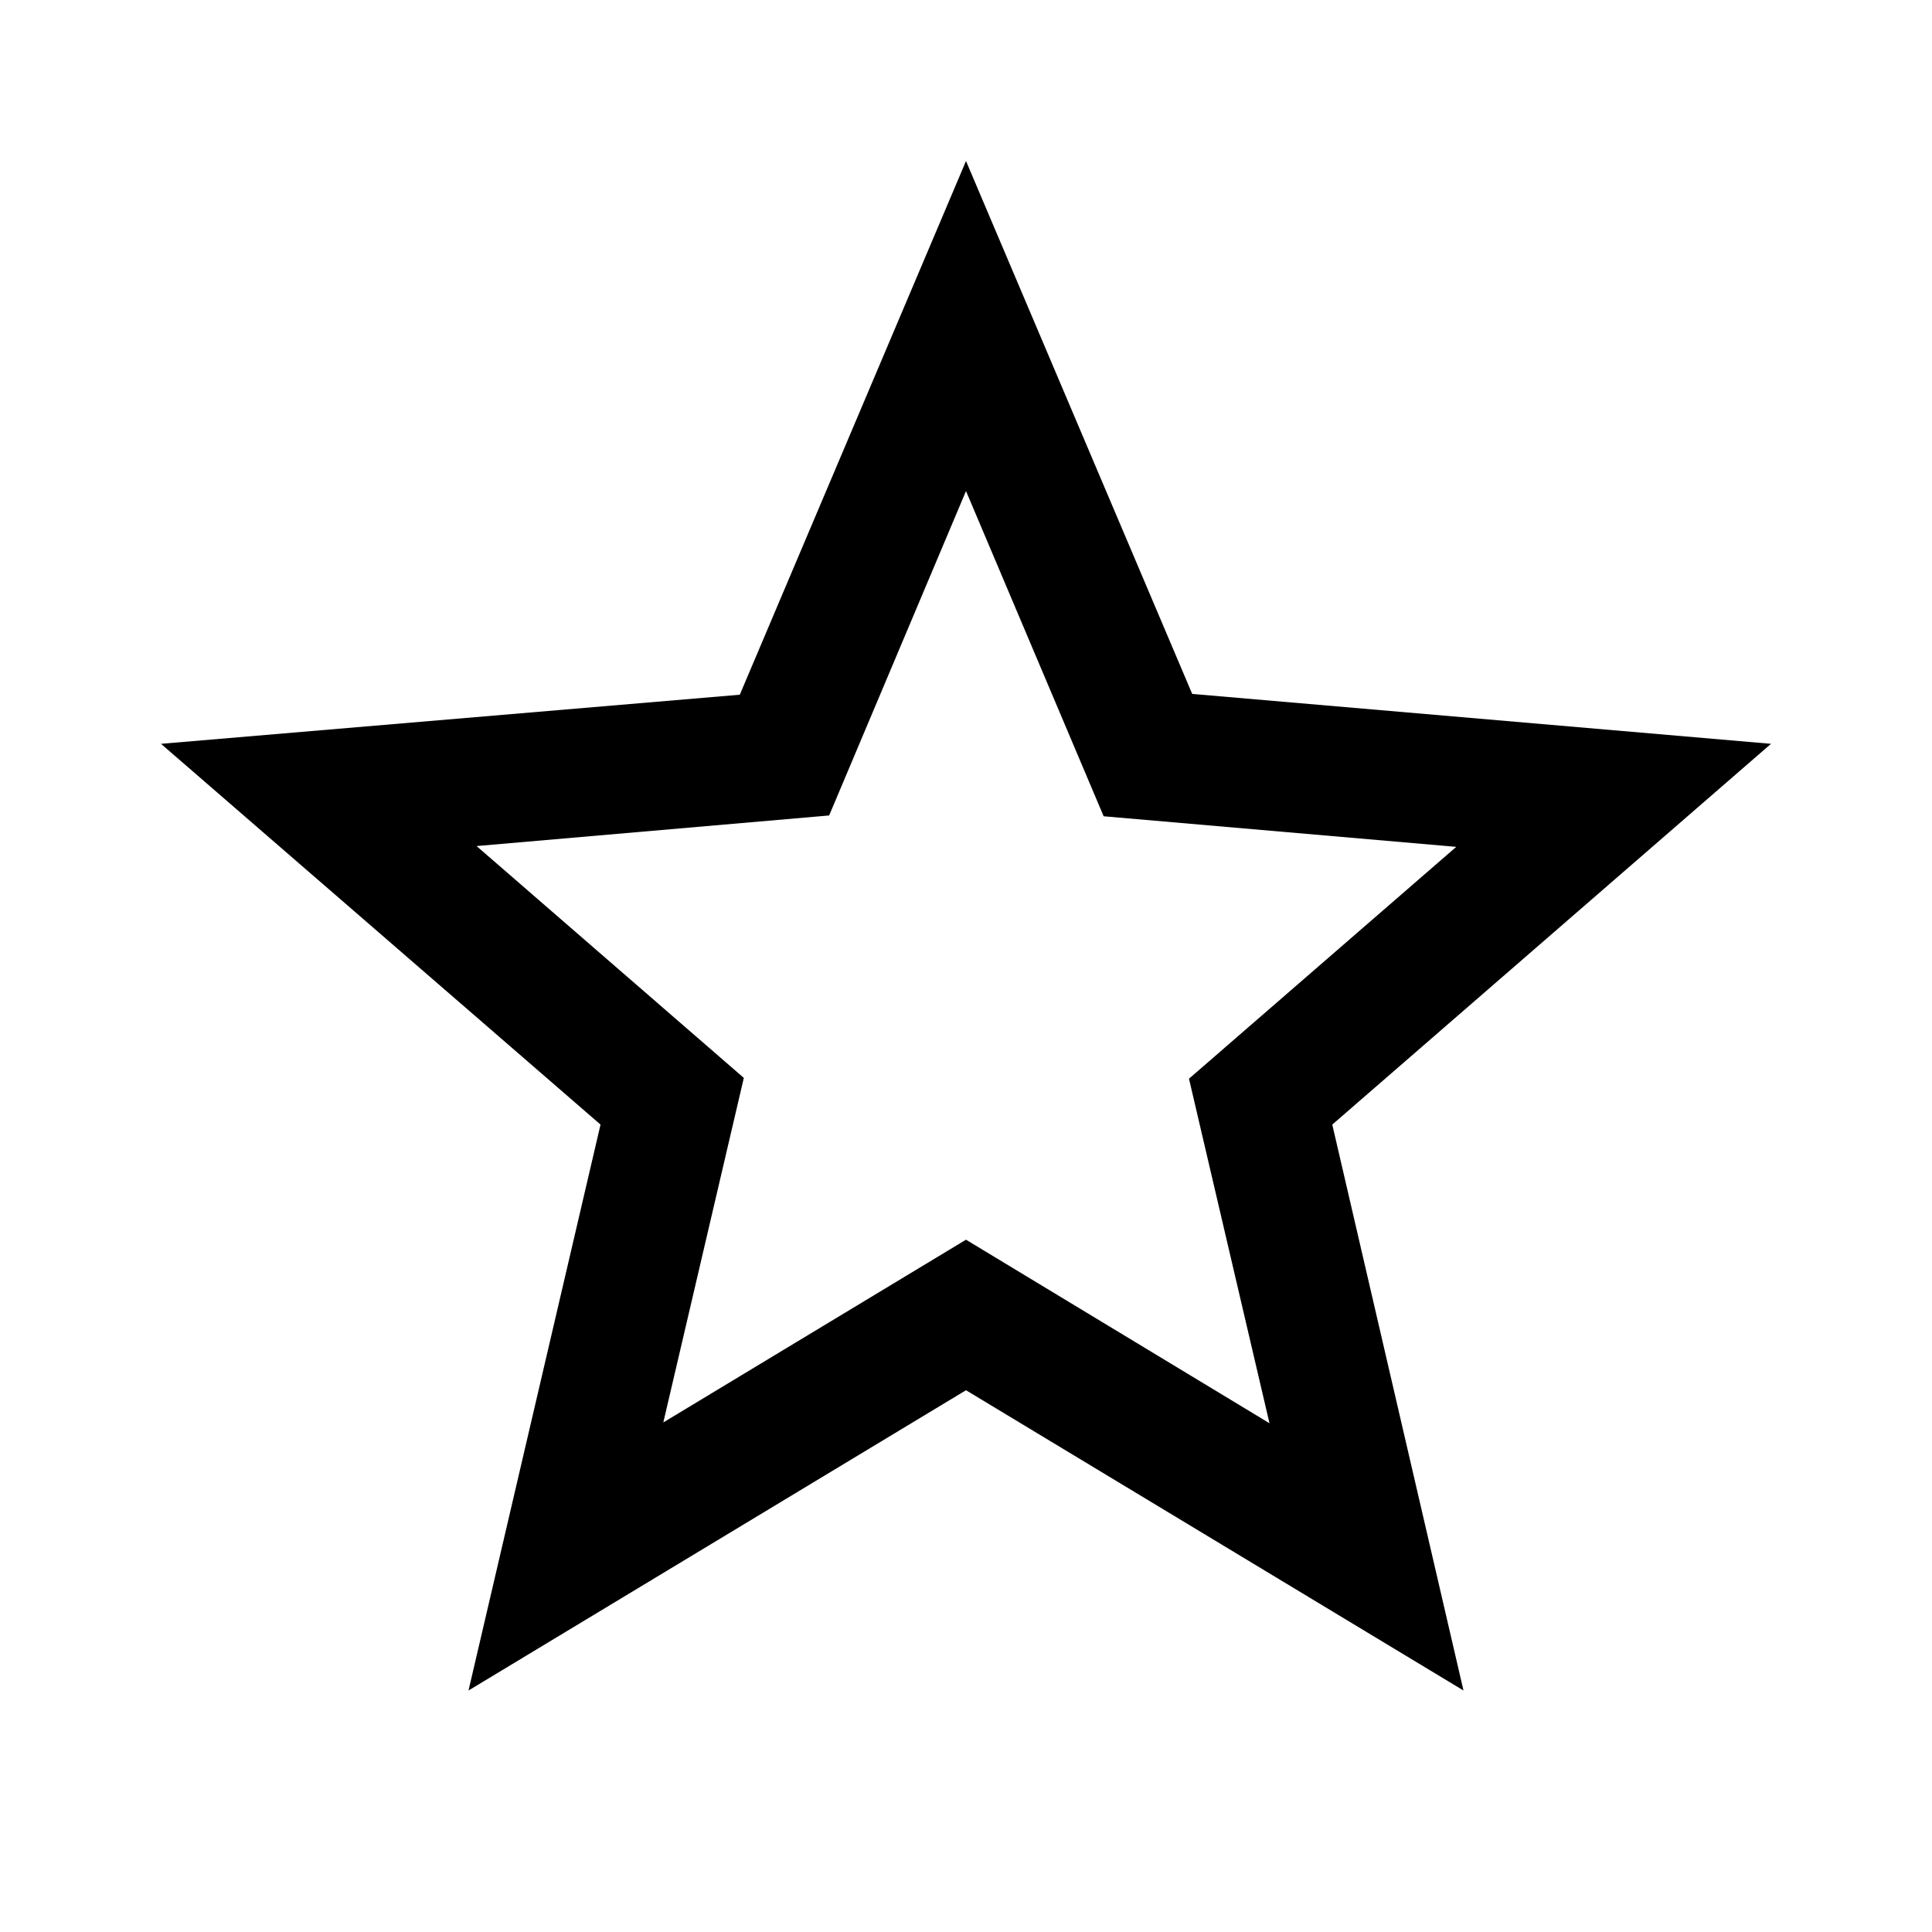
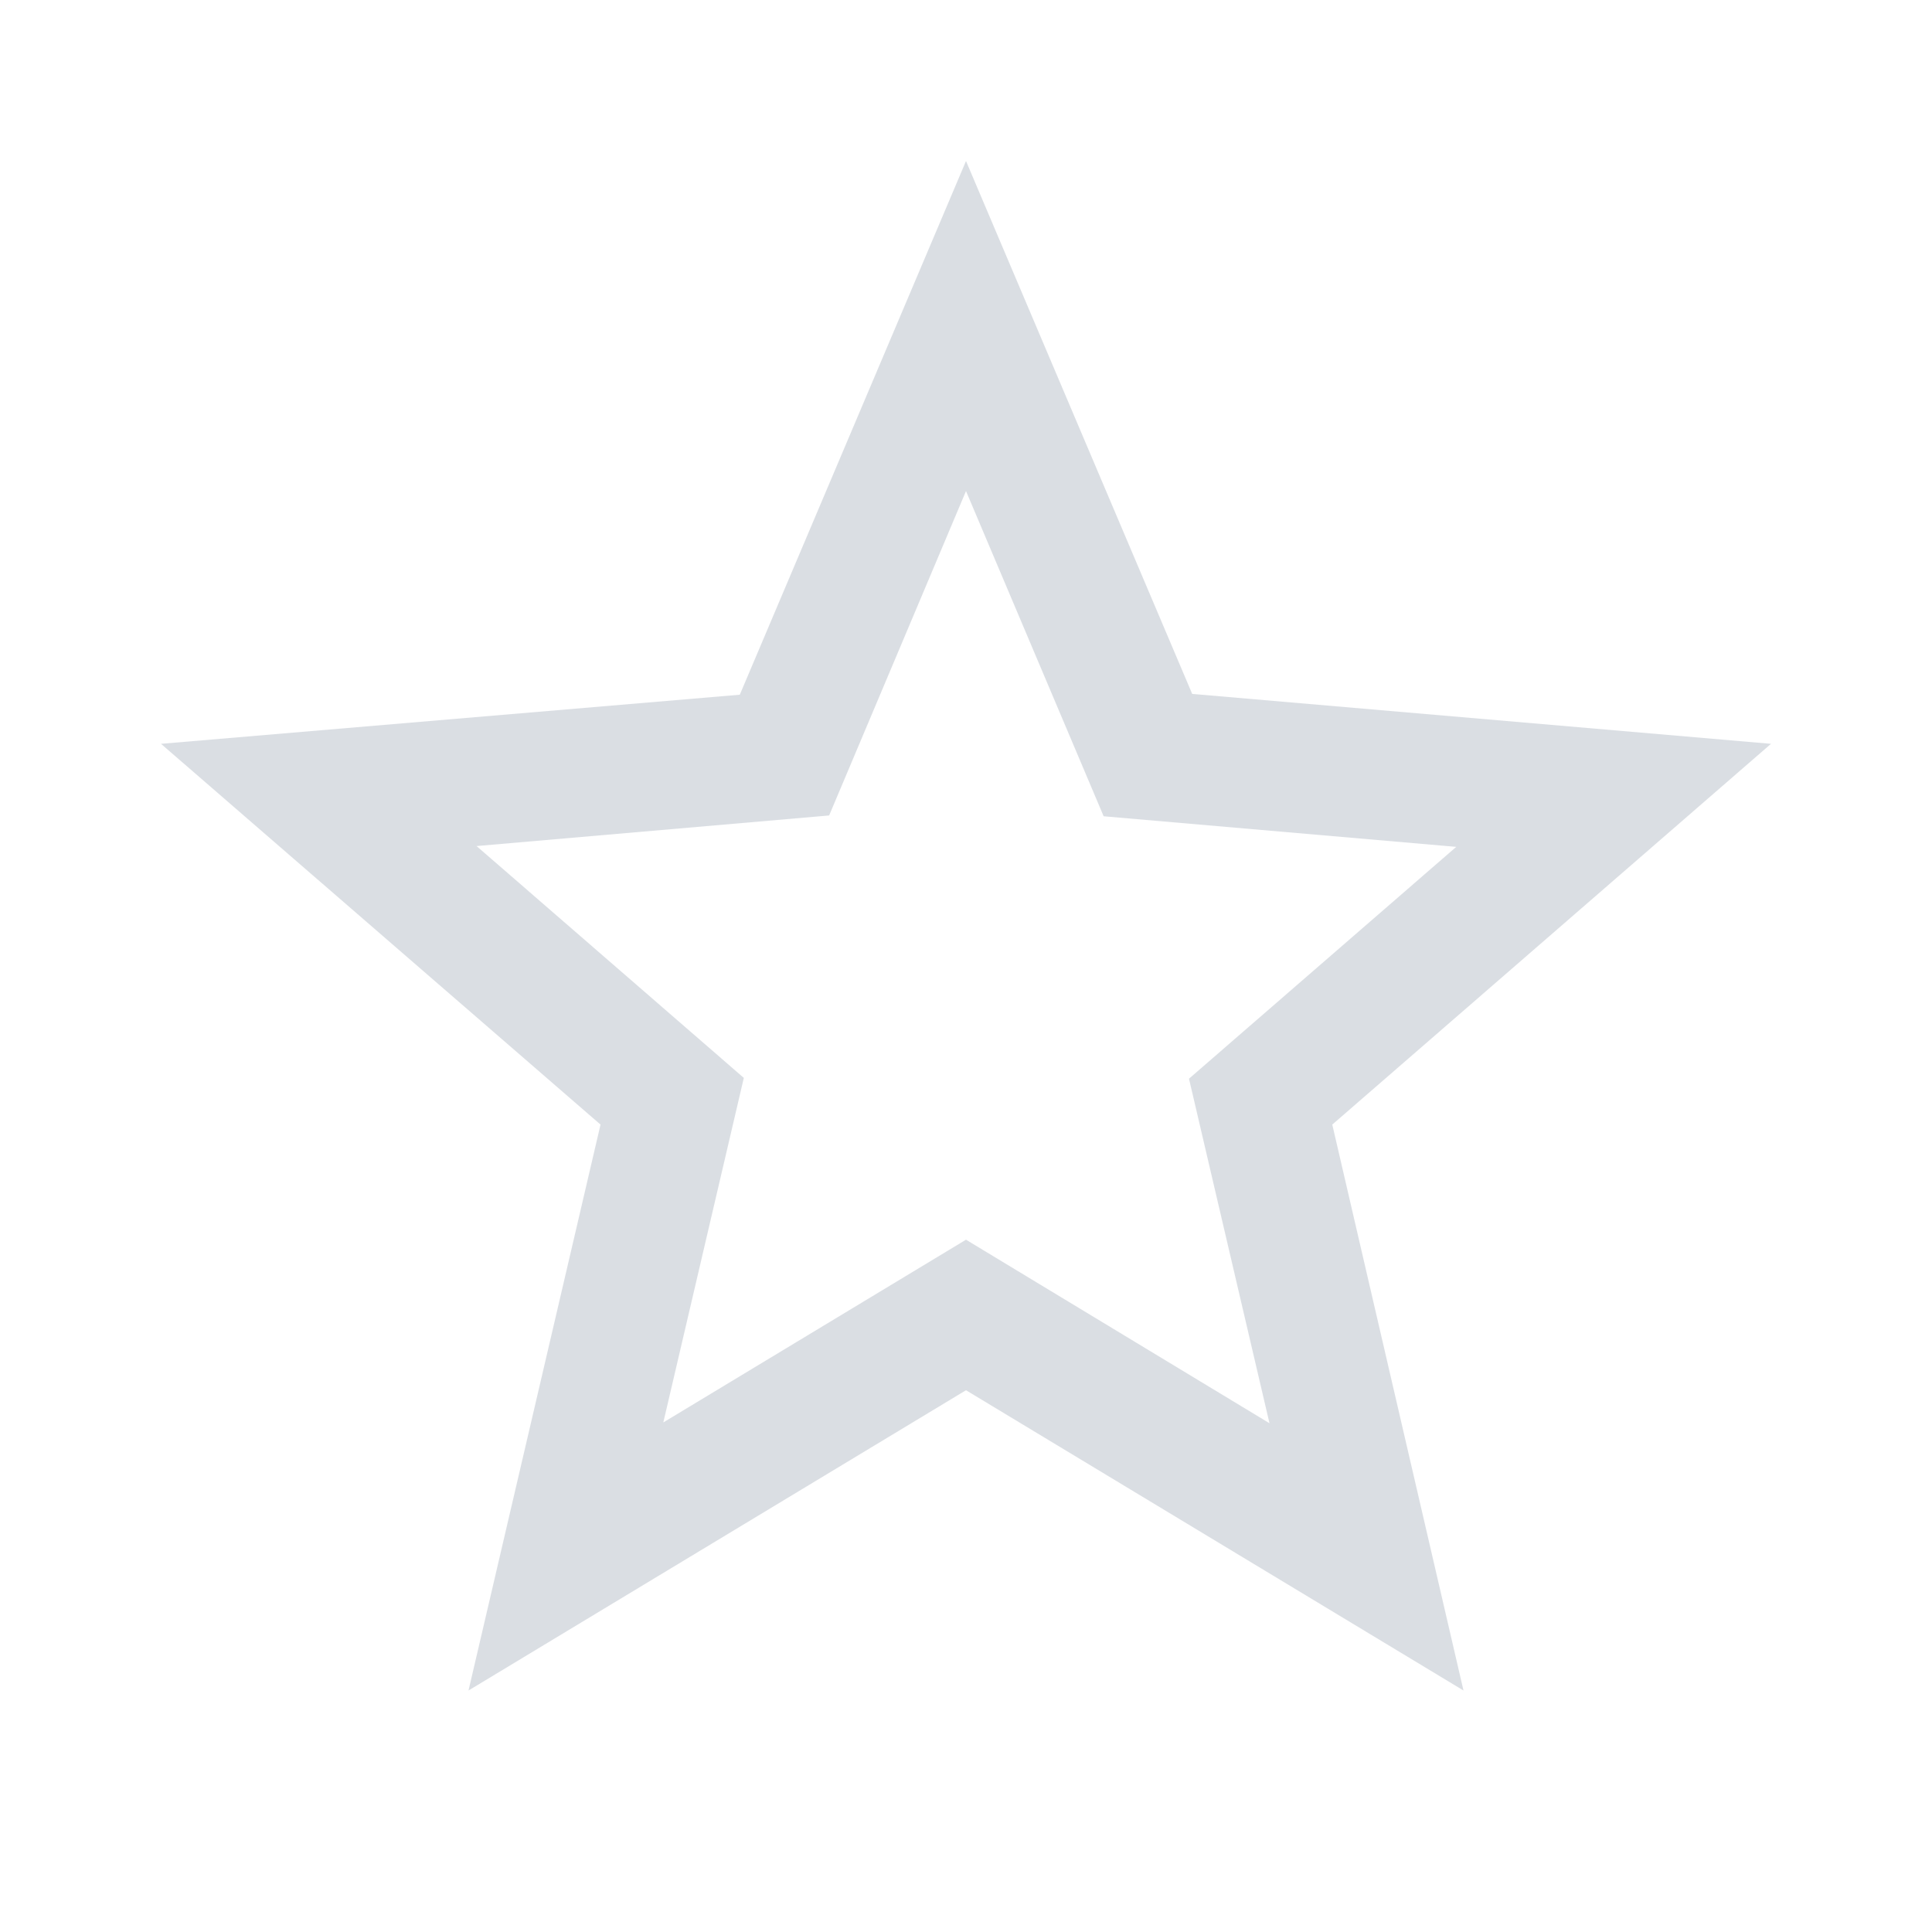
- <svg xmlns="http://www.w3.org/2000/svg" width="24" height="24" viewBox="0 0 24 24">
-   <path d="M22 9.24l-7.19-.62L12 2 9.19 8.63 2 9.24l5.46 4.73L5.82 21 12 17.27 18.18 21l-1.63-7.03L22 9.24zM12 15.4l-3.76 2.27 1-4.28-3.32-2.88 4.38-.38L12 6.1l1.71 4.04 4.38.38-3.32 2.88 1 4.28L12 15.4z" />
-   <path d="M0 0h24v24H0z" fill="none" />
+ <svg xmlns="http://www.w3.org/2000/svg" width="24" height="24" viewBox="0 0 24 24" fill="none">
+   <path d="M22 9.24L14.81 8.62L12 2L9.19 8.63L2 9.24L7.46 13.97L5.82 21L12 17.27L18.18 21L16.55 13.97L22 9.24ZM12 15.4L8.24 17.67L9.24 13.39L5.92 10.51L10.3 10.13L12 6.1L13.71 10.14L18.09 10.52L14.77 13.4L15.77 17.68L12 15.4Z" fill="#B6BEC8" fill-opacity="0.5" />
</svg>
